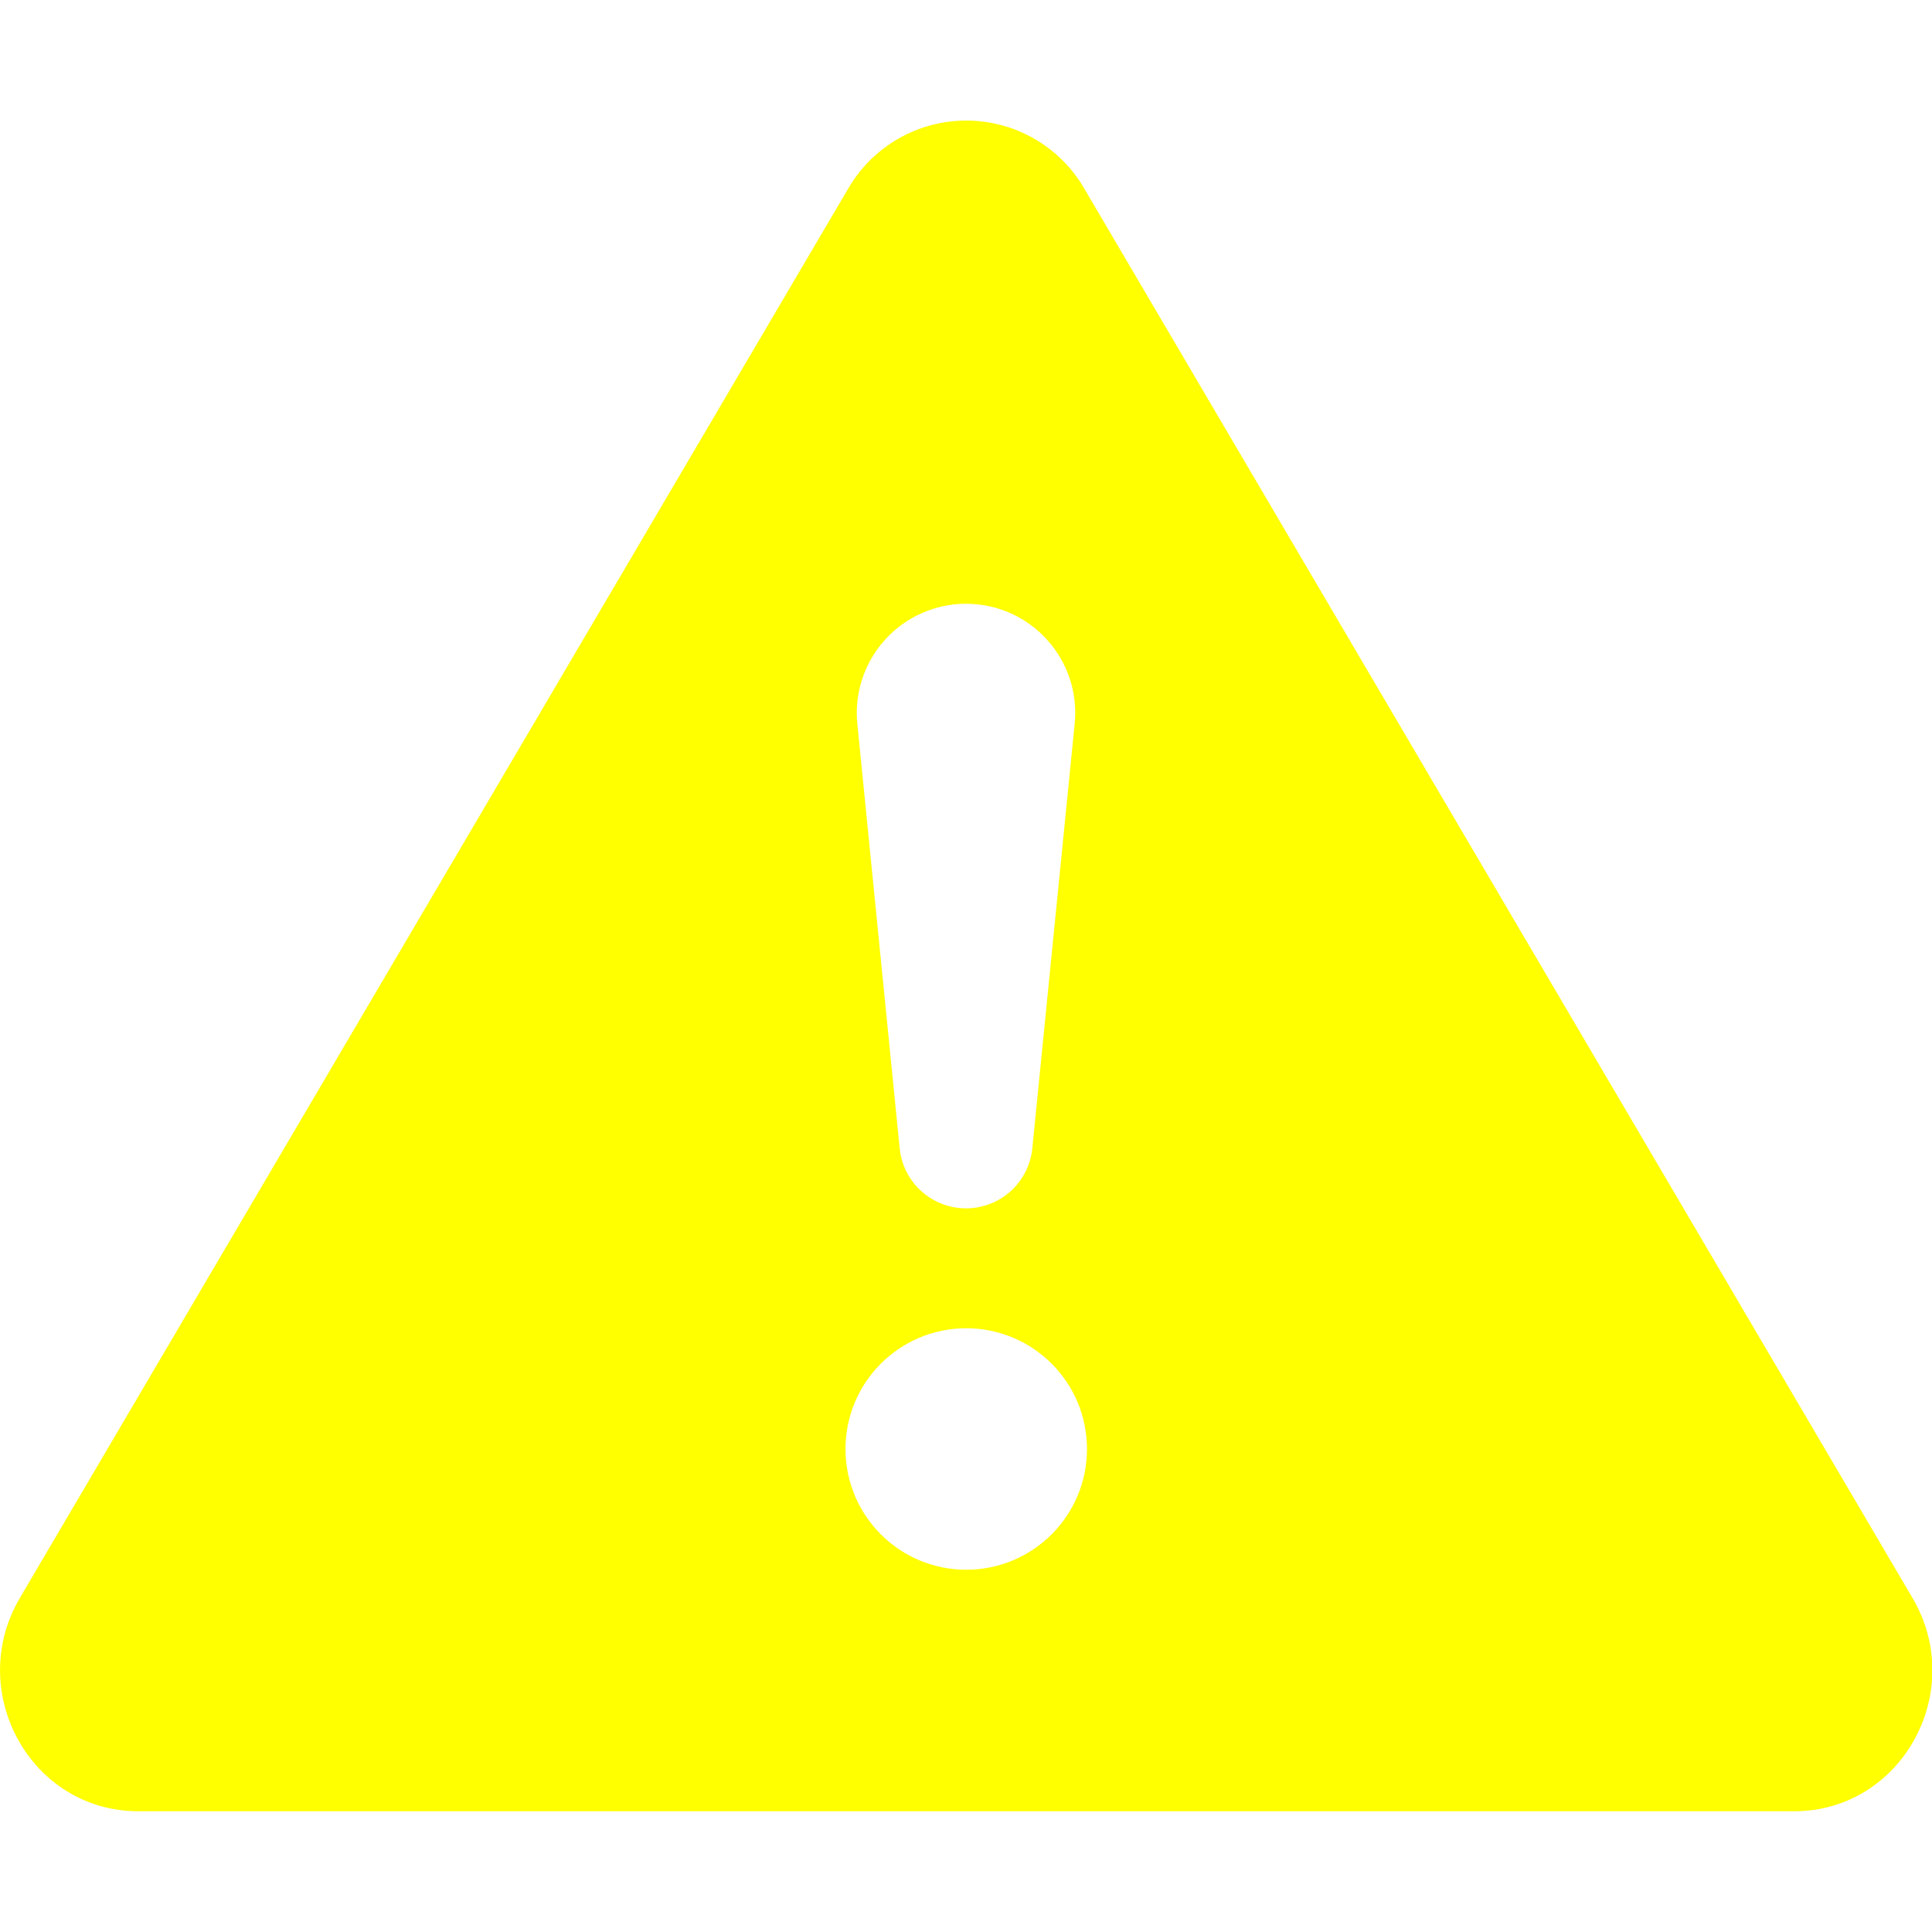
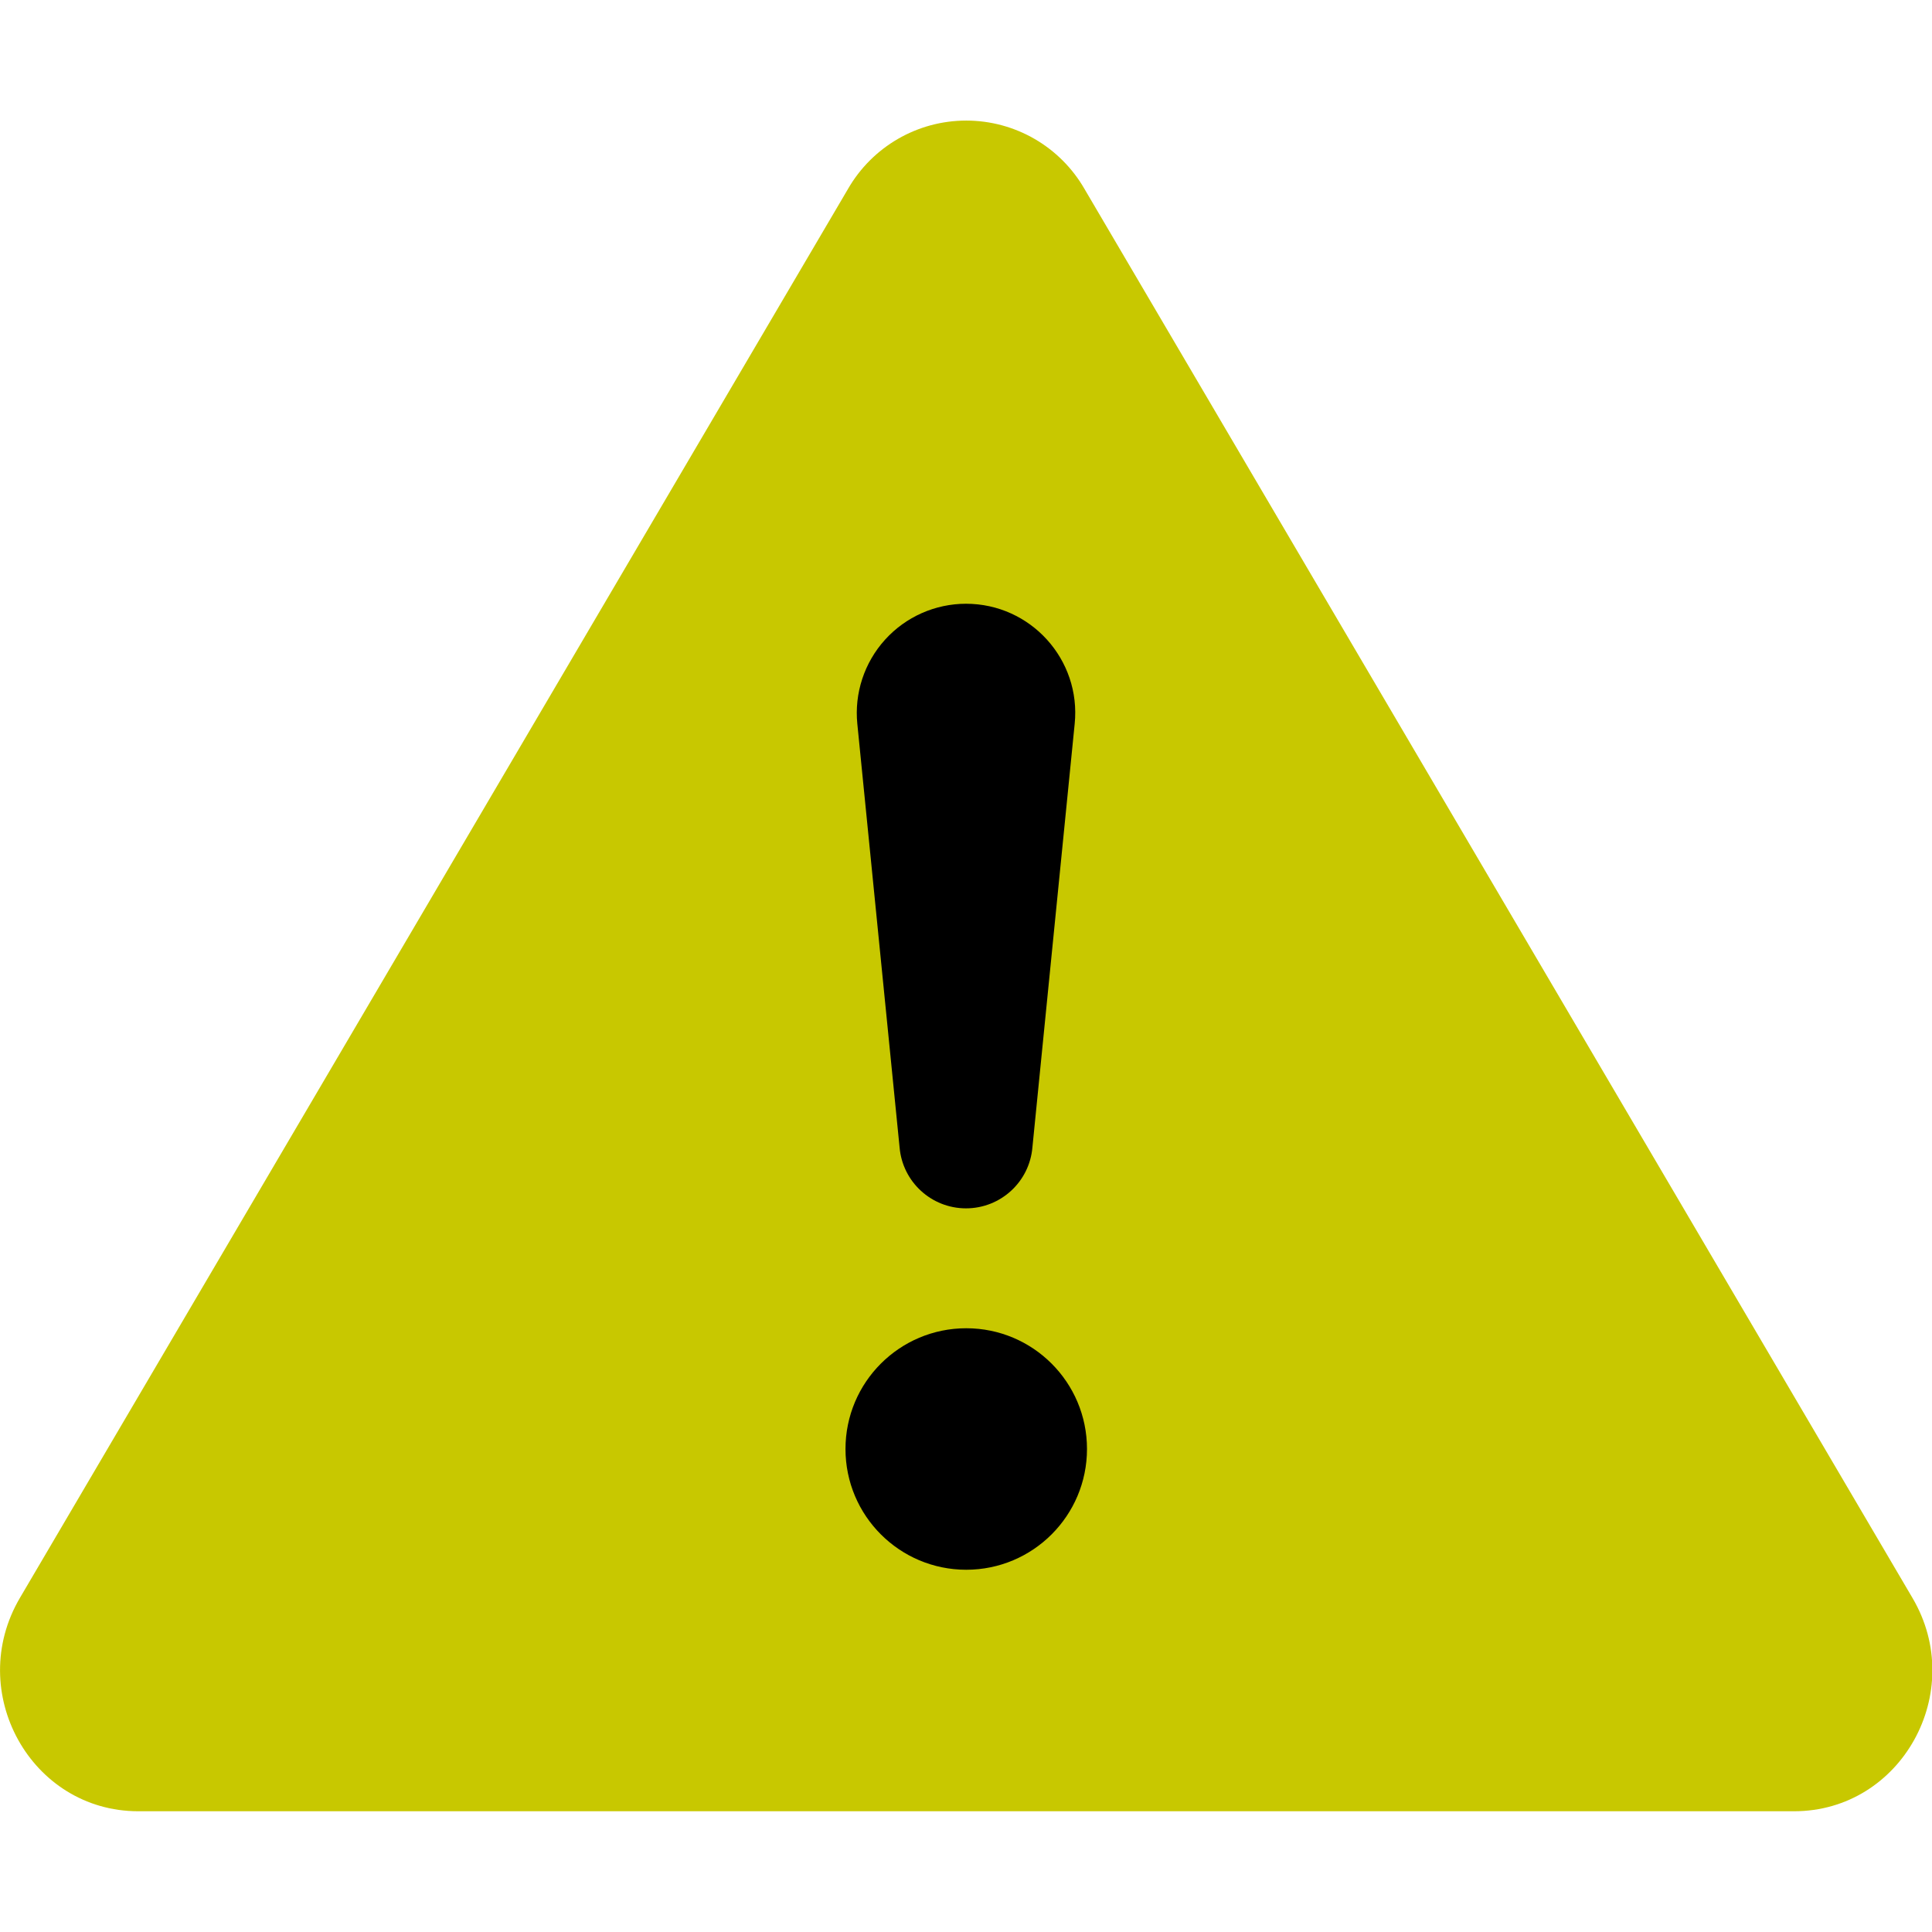
- <svg xmlns="http://www.w3.org/2000/svg" fill="rgb(255, 255, 0)" class="bi bi-exclamation-triangle-fill" viewBox="0 0 16 16">
-   <path d="M8.982 1.566a1.13 1.13 0 0 0-1.96 0L.165 13.233c-.457.778.091 1.767.98 1.767h13.713c.889 0 1.438-.99.98-1.767zM8 5c.535 0 .954.462.9.995l-.35 3.507a.552.552 0 0 1-1.1 0L7.1 5.995A.905.905 0 0 1 8 5m.002 6a1 1 0 1 1 0 2 1 1 0 0 1 0-2" />
+ <svg xmlns="http://www.w3.org/2000/svg" viewBox="0 0 16 16" class="bi bi-exclamation-triangle-fill">
+   <path fill="rgb(200,200,0)" d="M8.982 1.566a1.13 1.13 0 0 0-1.96 0L.165 13.233c-.457.778.091 1.767.98 1.767h13.713c.889 0 1.438-.99.98-1.767z" />
+   <path fill="#000" style="fill:#000 !important;" d="M8 5c.535 0 .954.462.9.995l-.35 3.507a.552.552 0 0 1-1.1 0L7.1 5.995A.905.905 0 0 1 8 5m.002 6a1 1 0 1 1 0 2 1 1 0 0 1 0-2" />
</svg>
